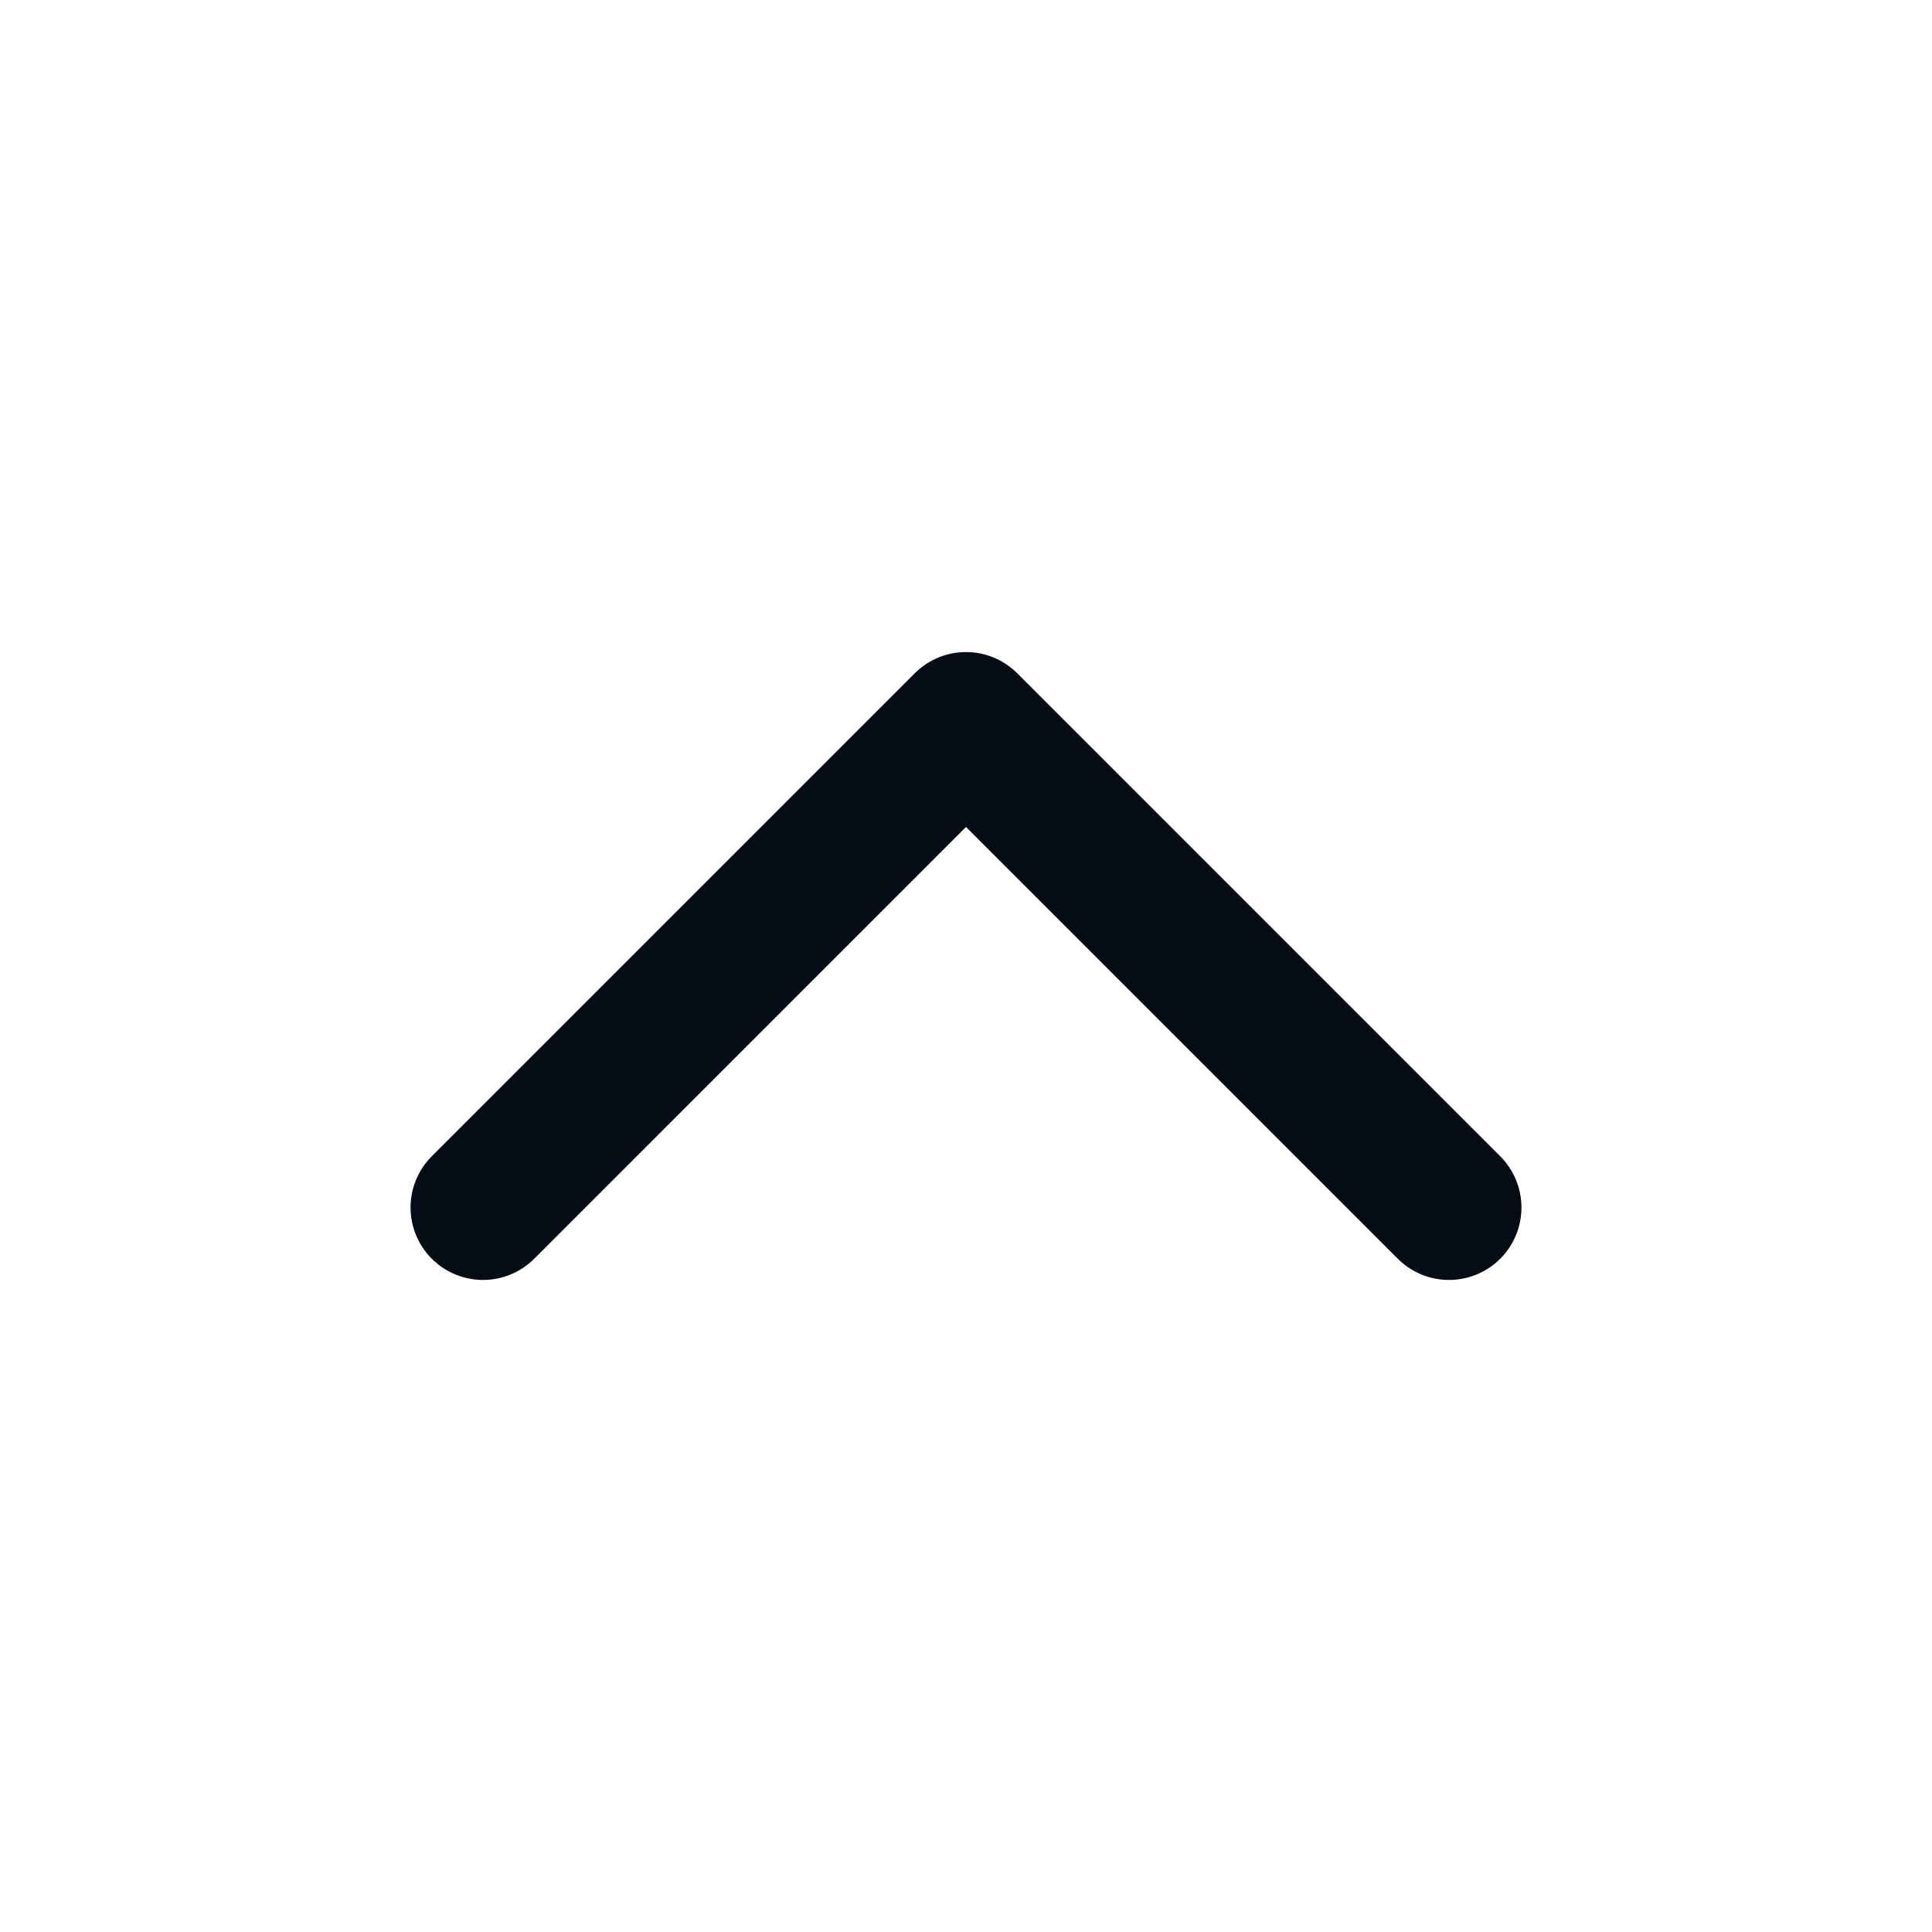
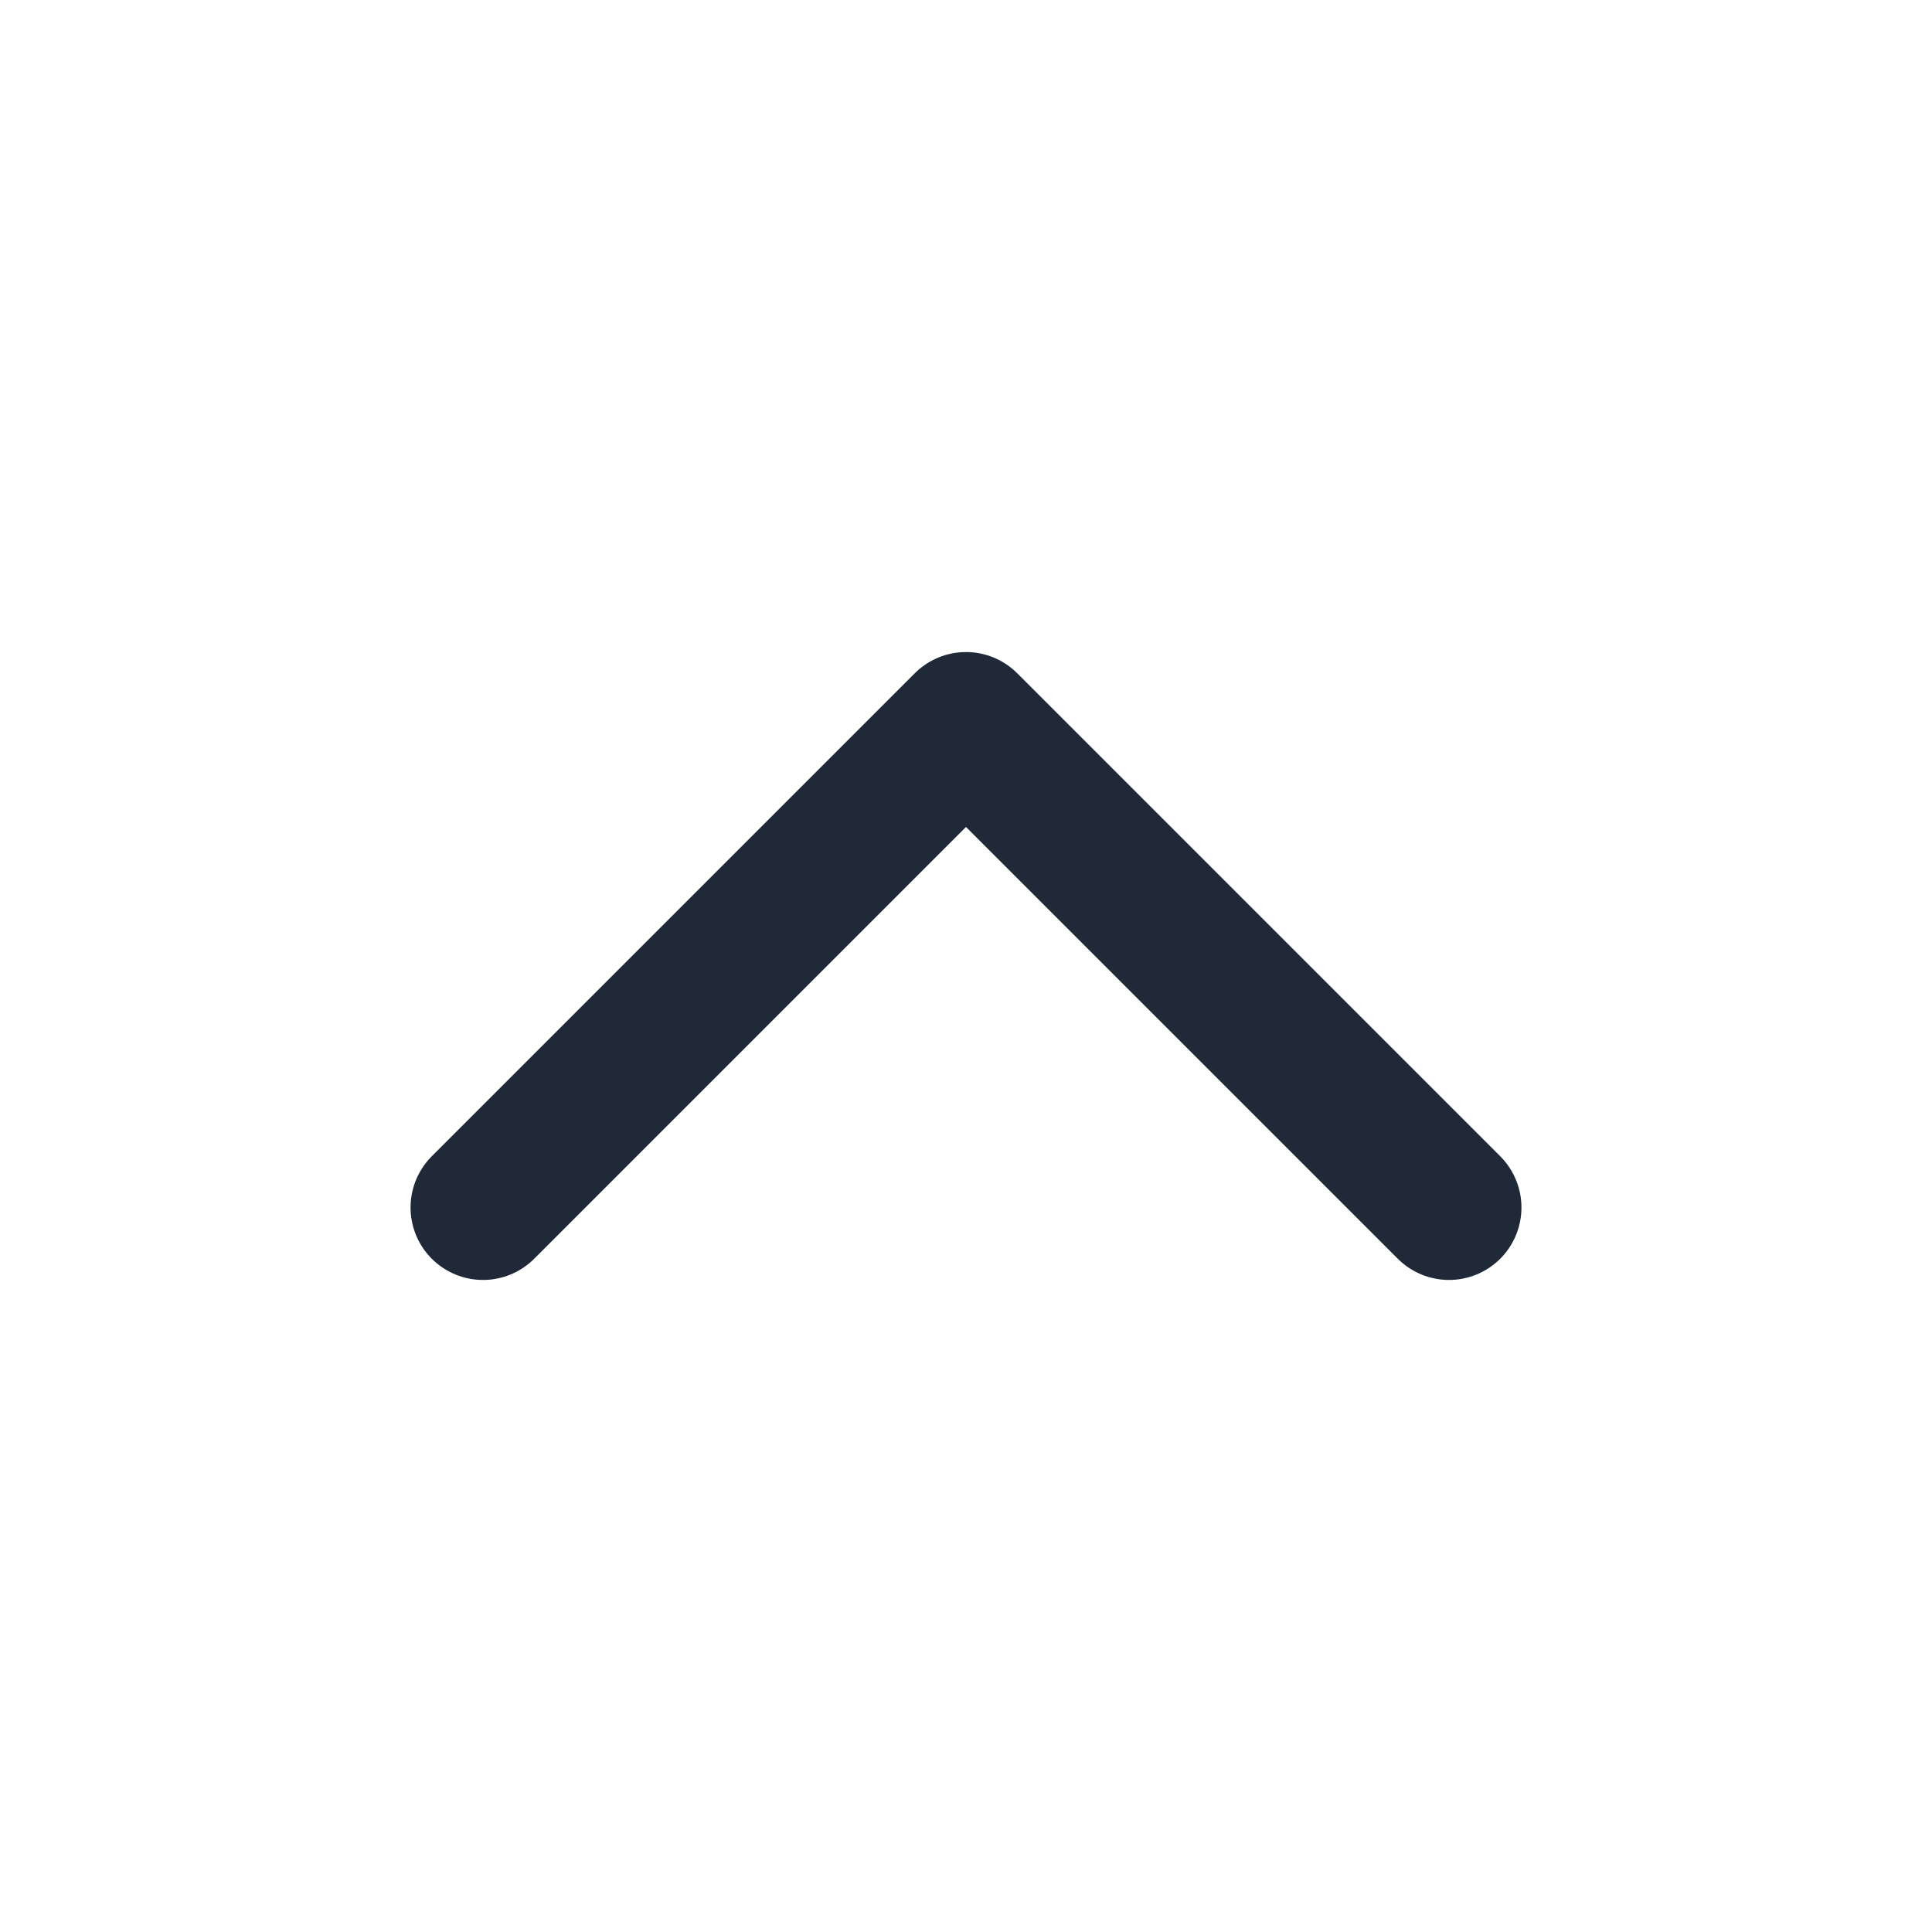
<svg xmlns="http://www.w3.org/2000/svg" width="20" height="20" viewBox="0 0 20 20" fill="none">
-   <path d="M15 12.5L10 7.5L5 12.5" stroke="#060C16" stroke-width="1.5" stroke-miterlimit="16" stroke-linecap="round" stroke-linejoin="round" />
+   <path d="M15 12.5L10 7.5L5 12.5" stroke="#1F2937" stroke-width="1.5" stroke-miterlimit="16" stroke-linecap="round" stroke-linejoin="round" />
</svg>
